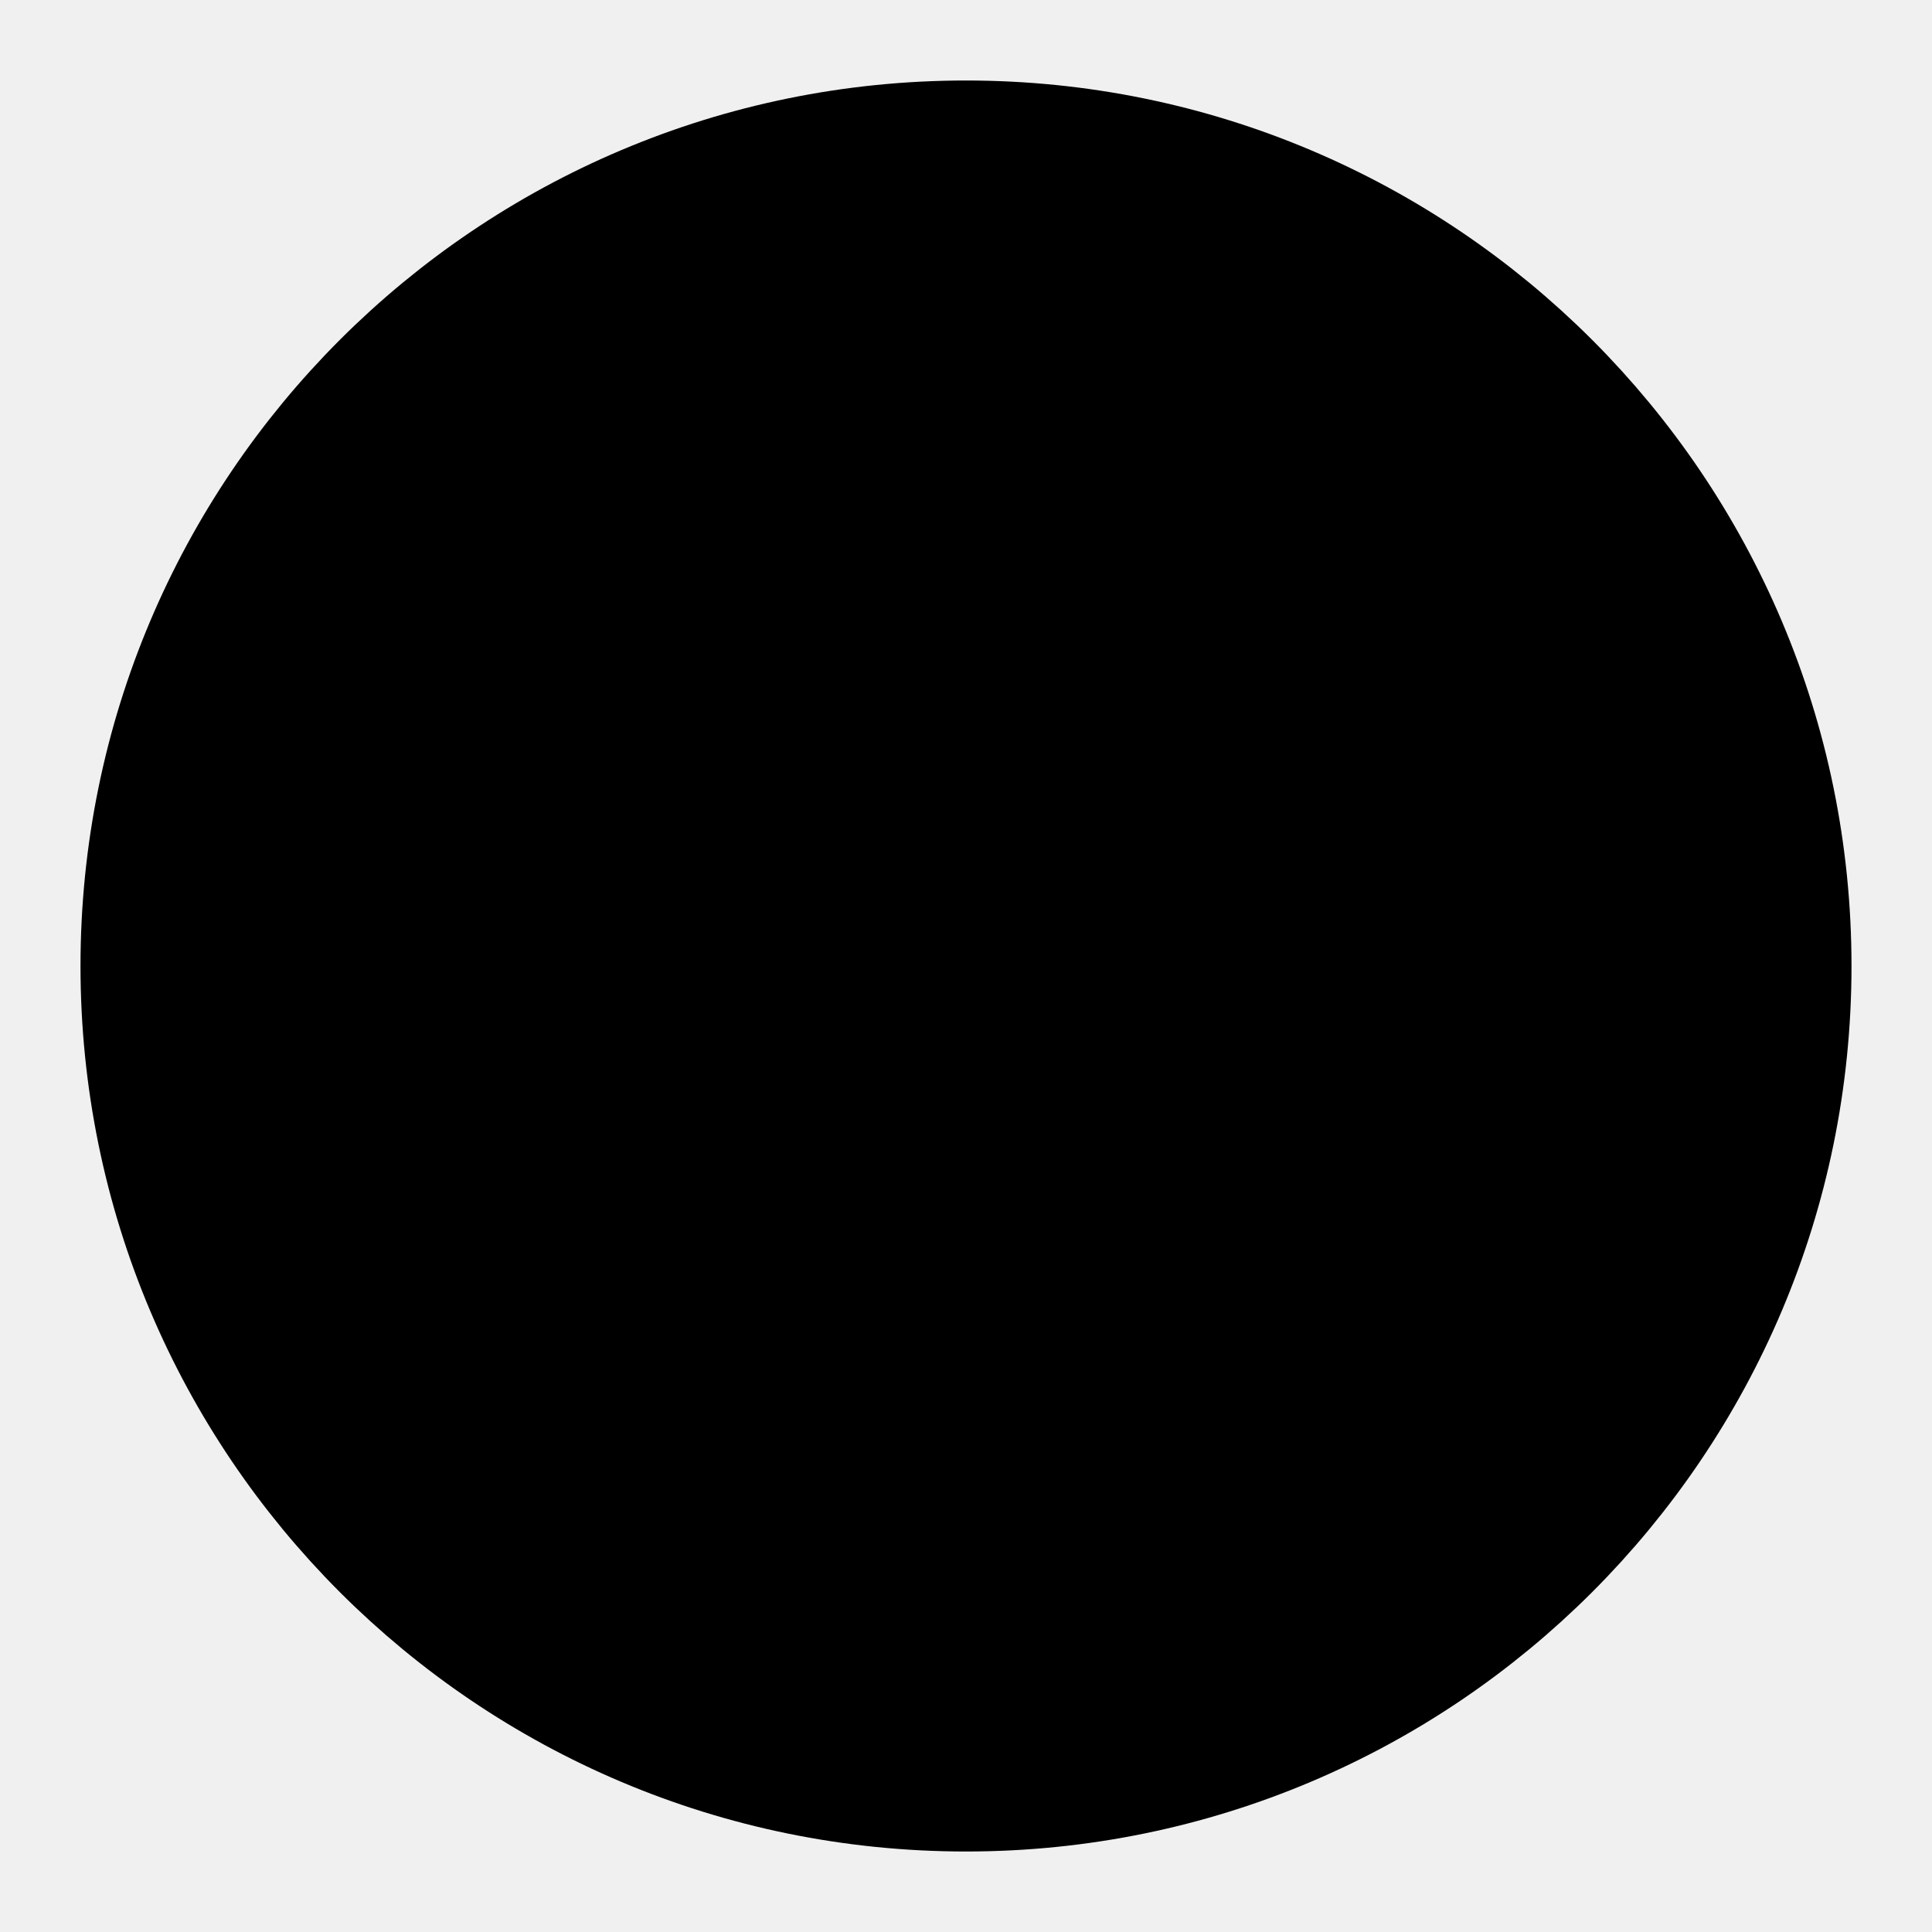
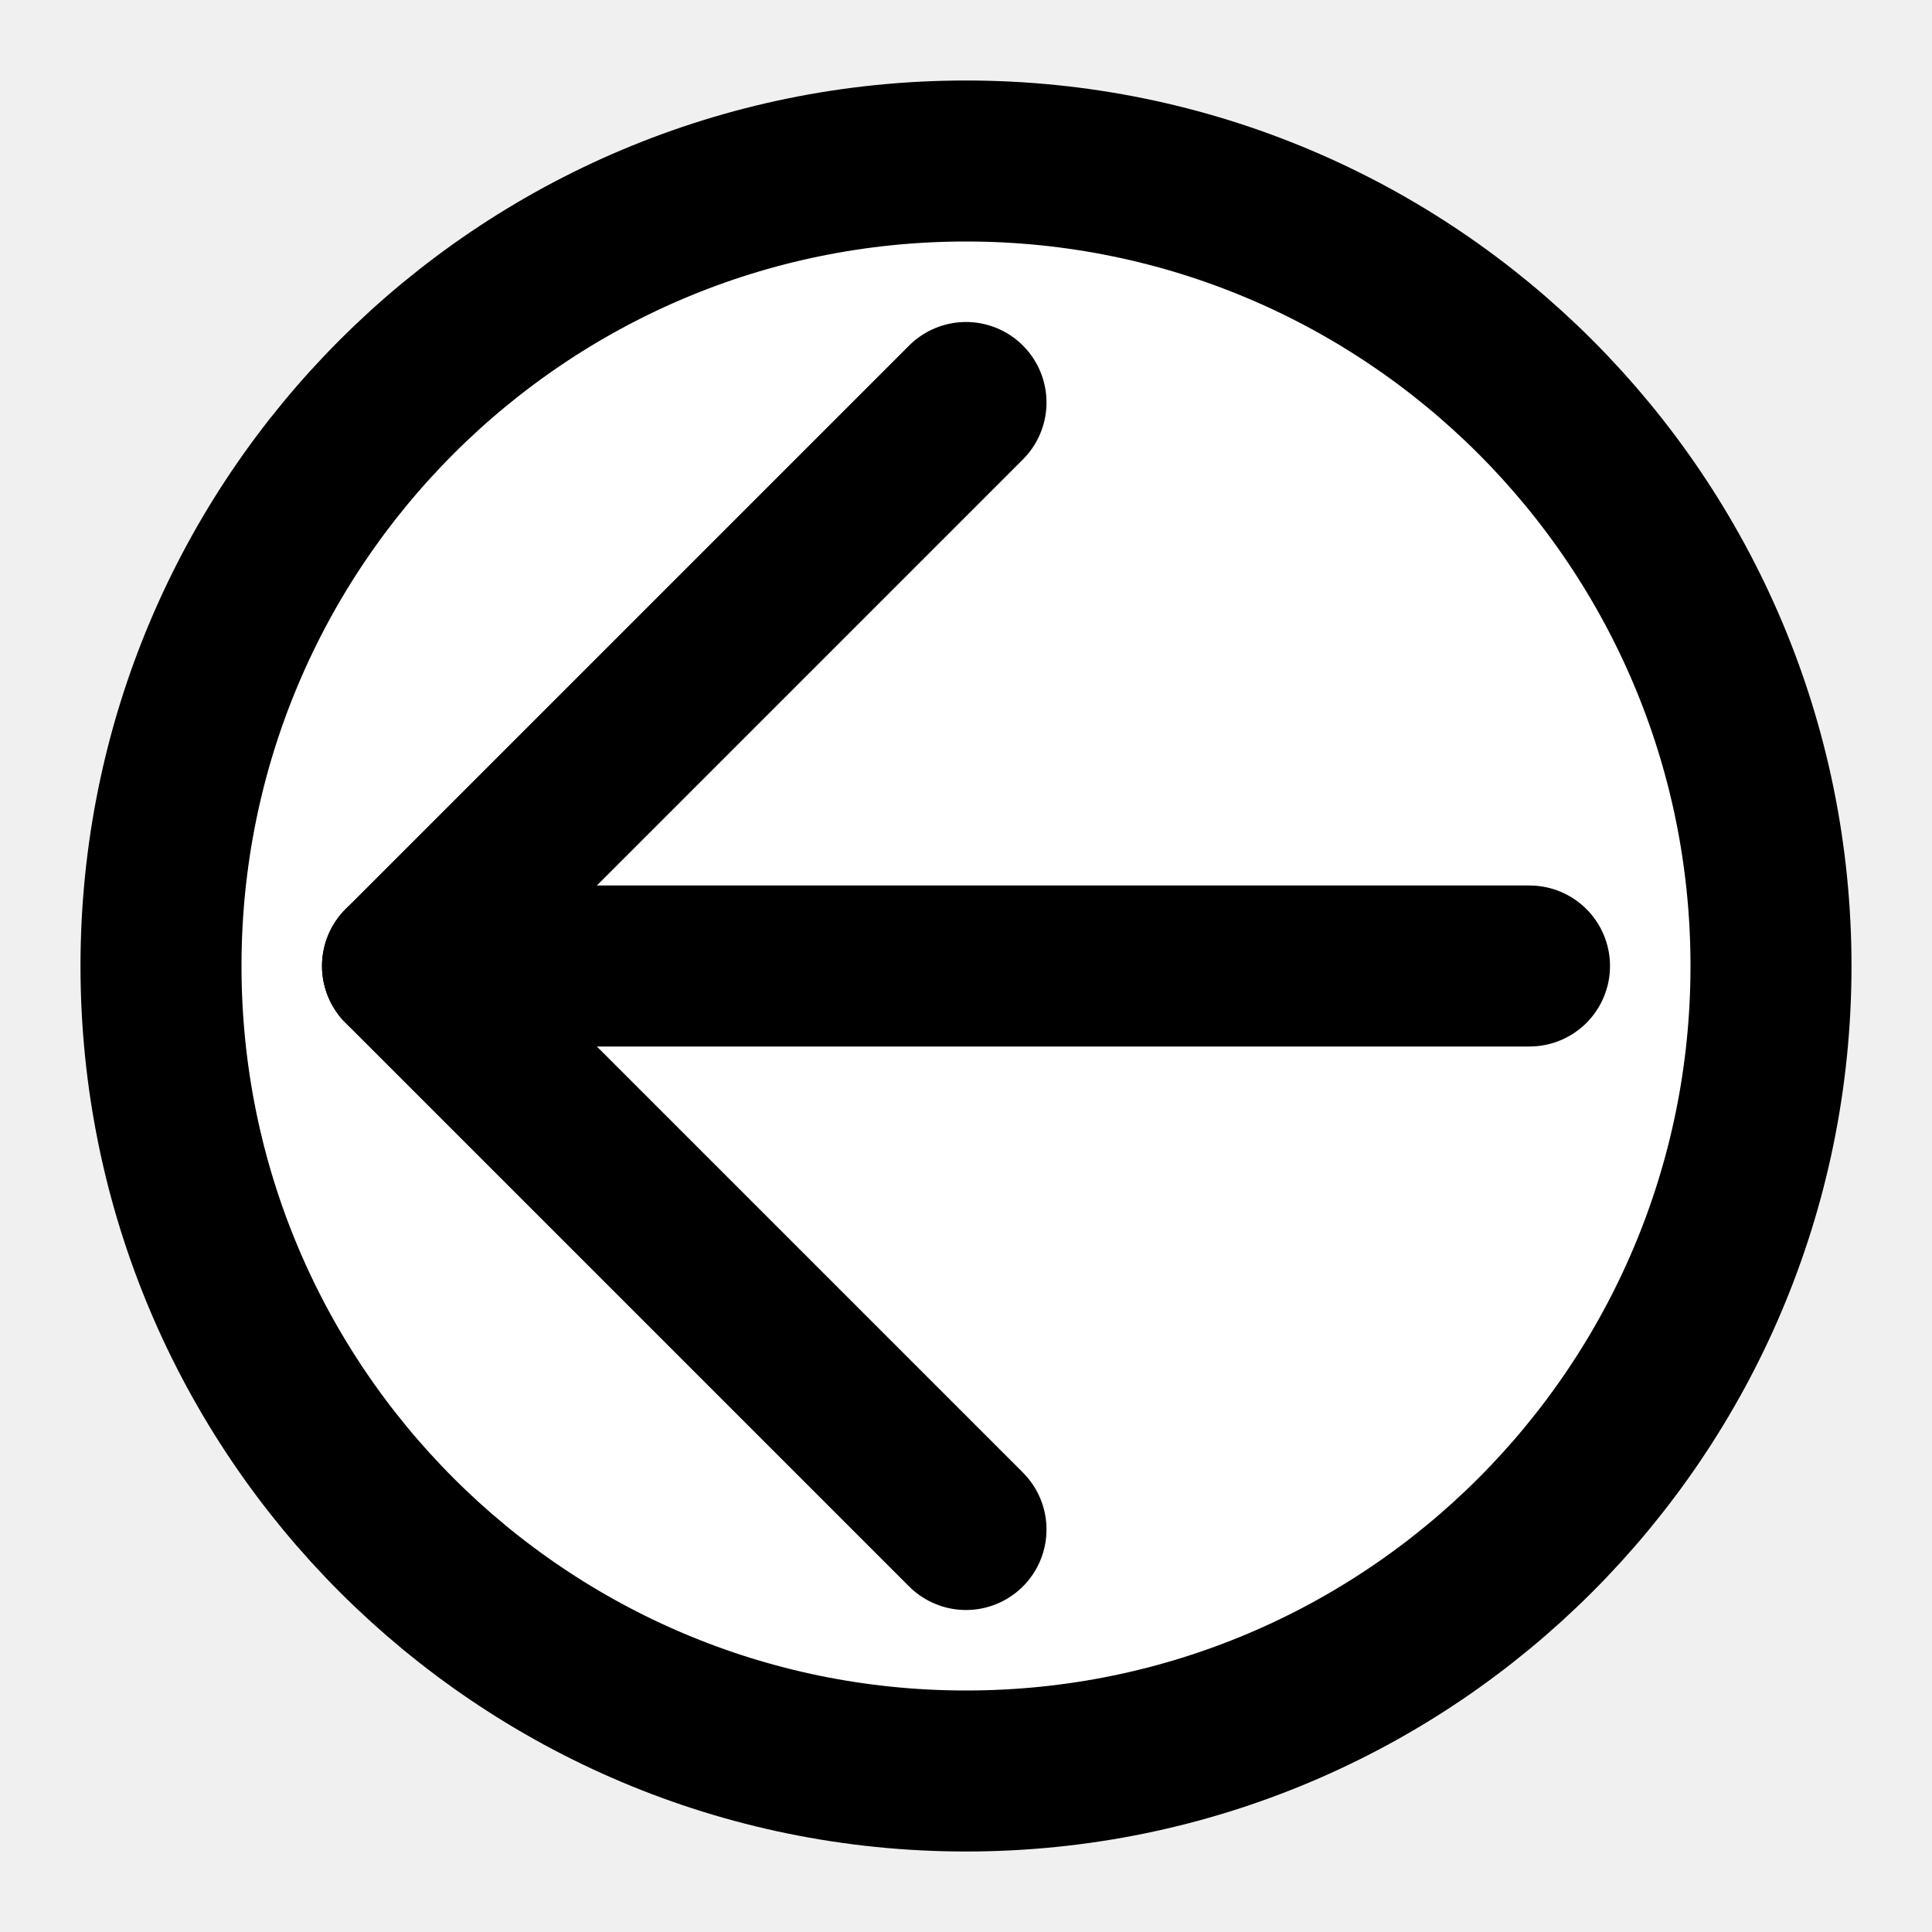
<svg xmlns="http://www.w3.org/2000/svg" width="24" height="24" viewBox="0 0 24 24" fill="none" stroke="currentColor" stroke-width="2" stroke-linecap="round" stroke-linejoin="round">
-   <circle cx="12" cy="12" r="10" fill="#000" />
-   <line x1="19" y1="12" x2="5" y2="12" />
+   <circle cx="12" cy="12" r="10" fill="#fff" />
+   <line x1="19" y1="12" x2="5" y2="12" fill="#000" />
  <polyline points="12 19 5 12 12 5" />
</svg>
